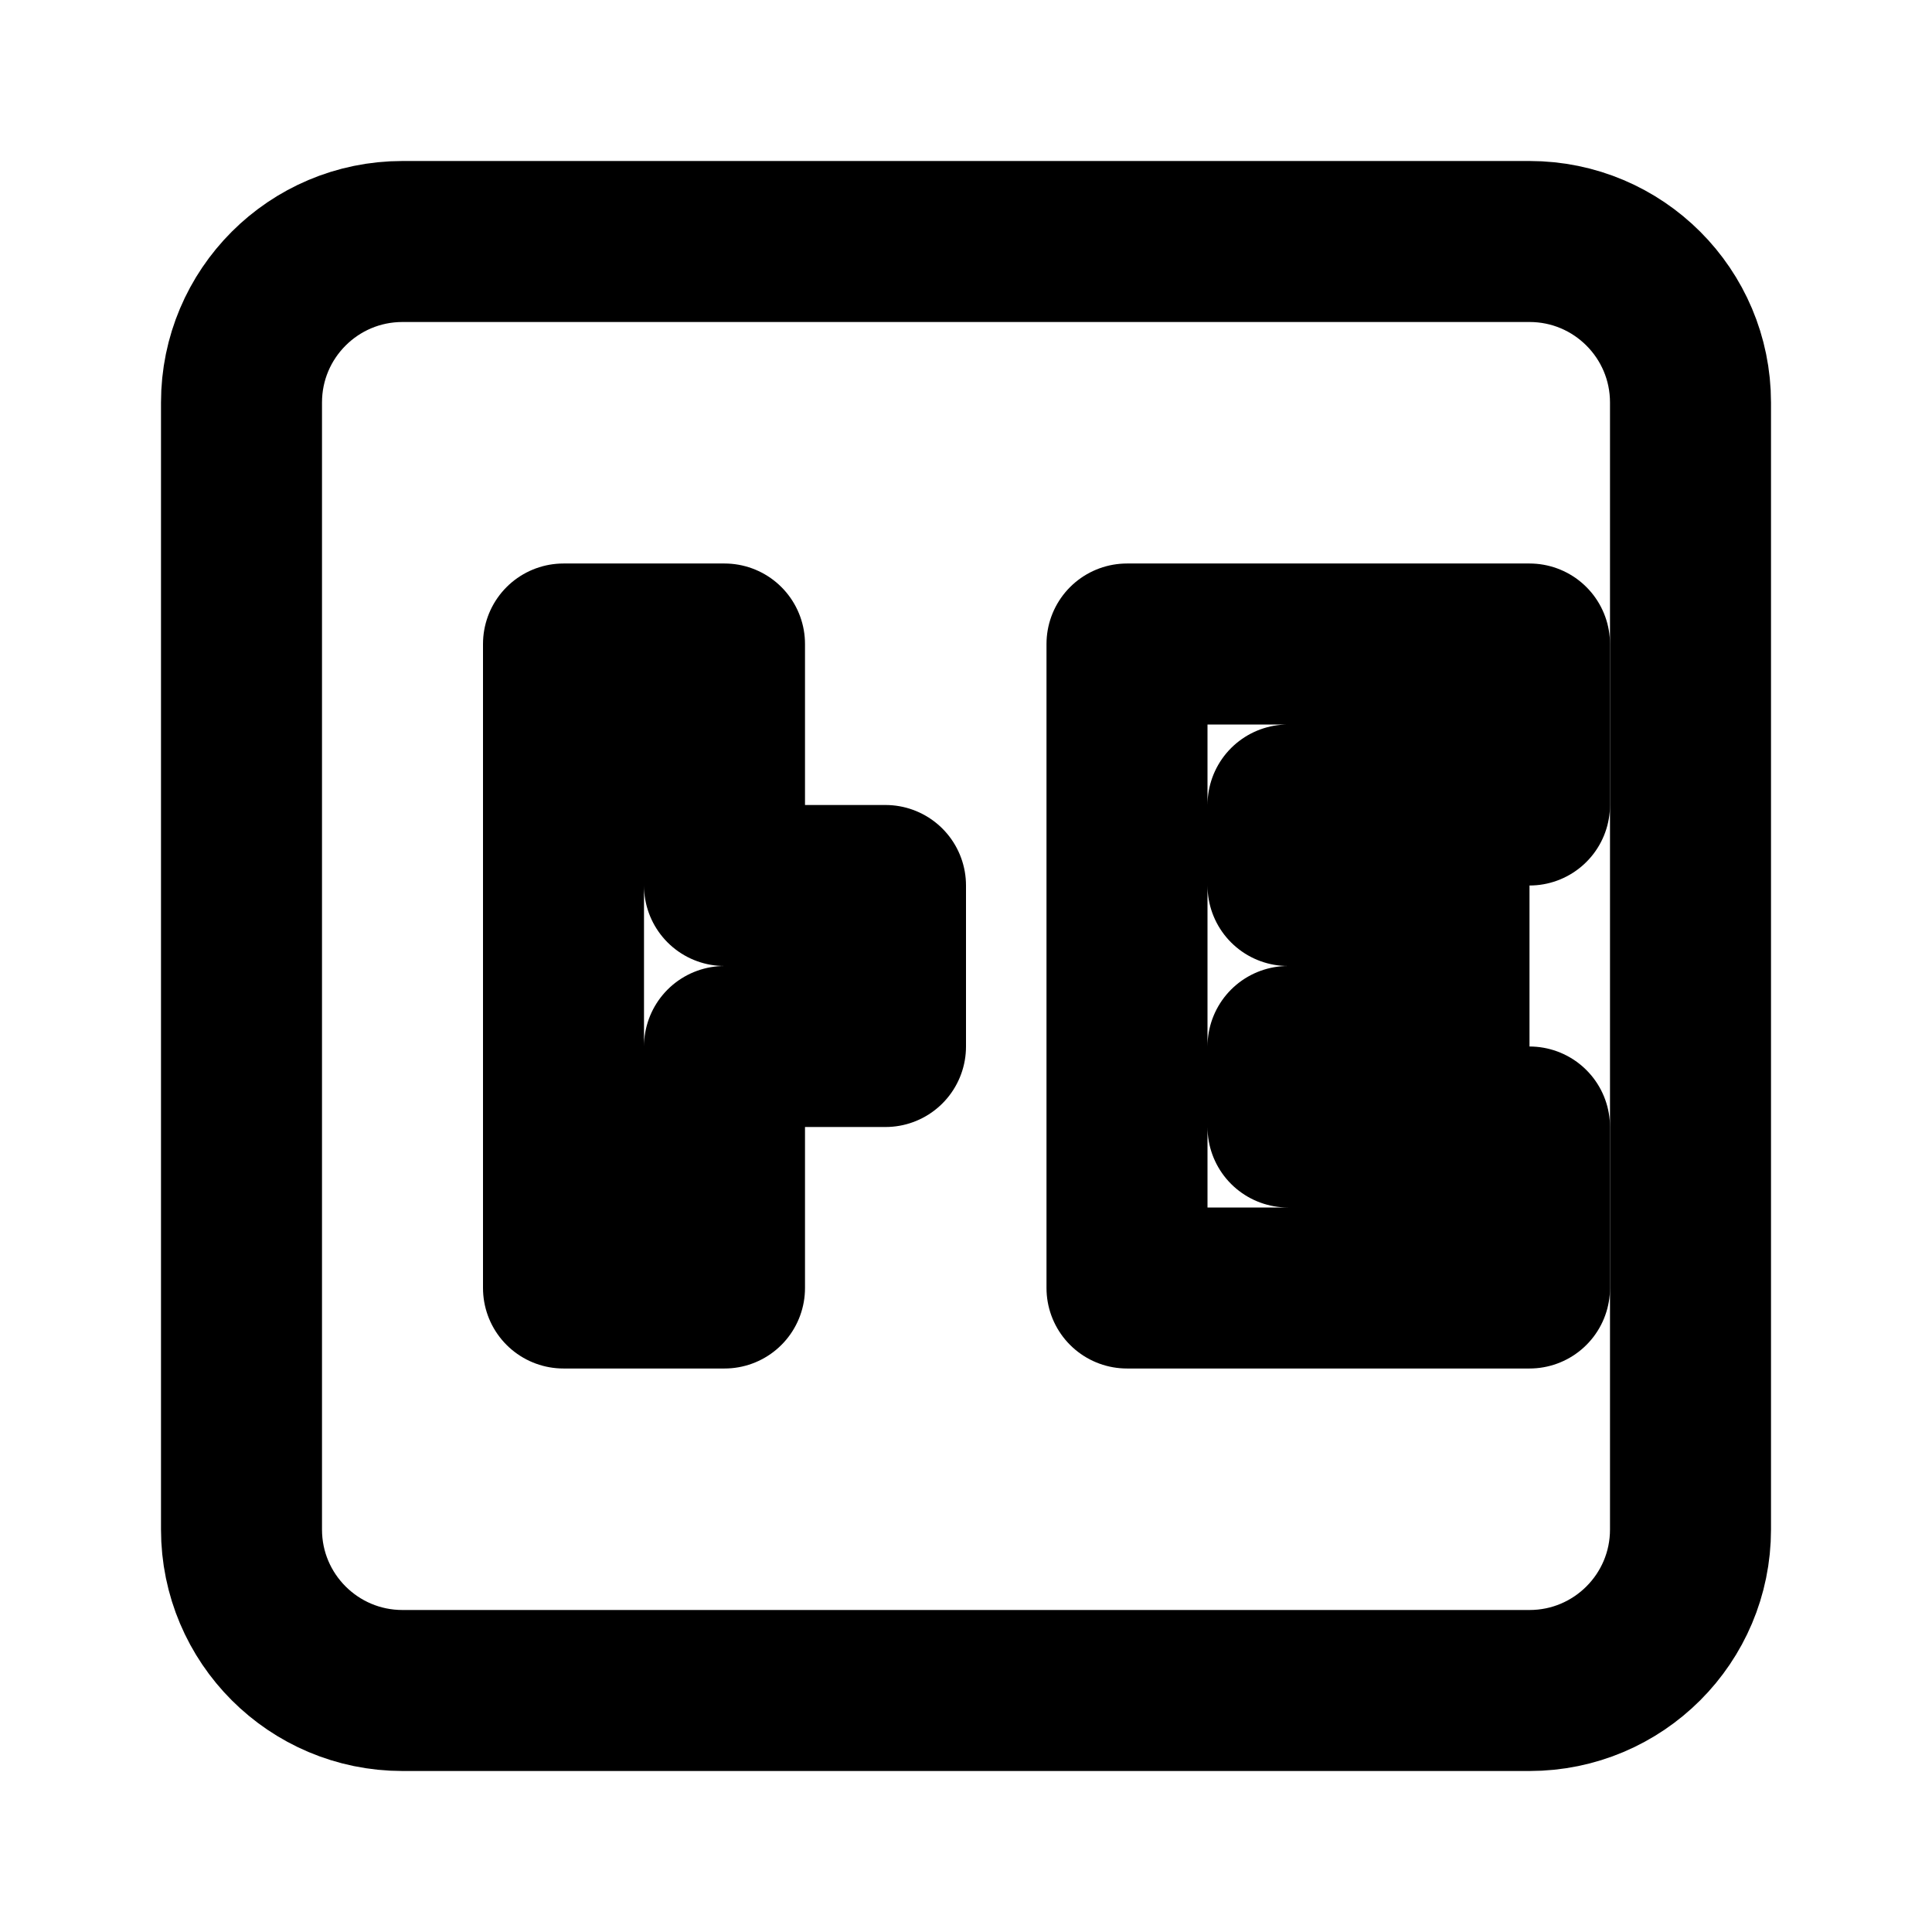
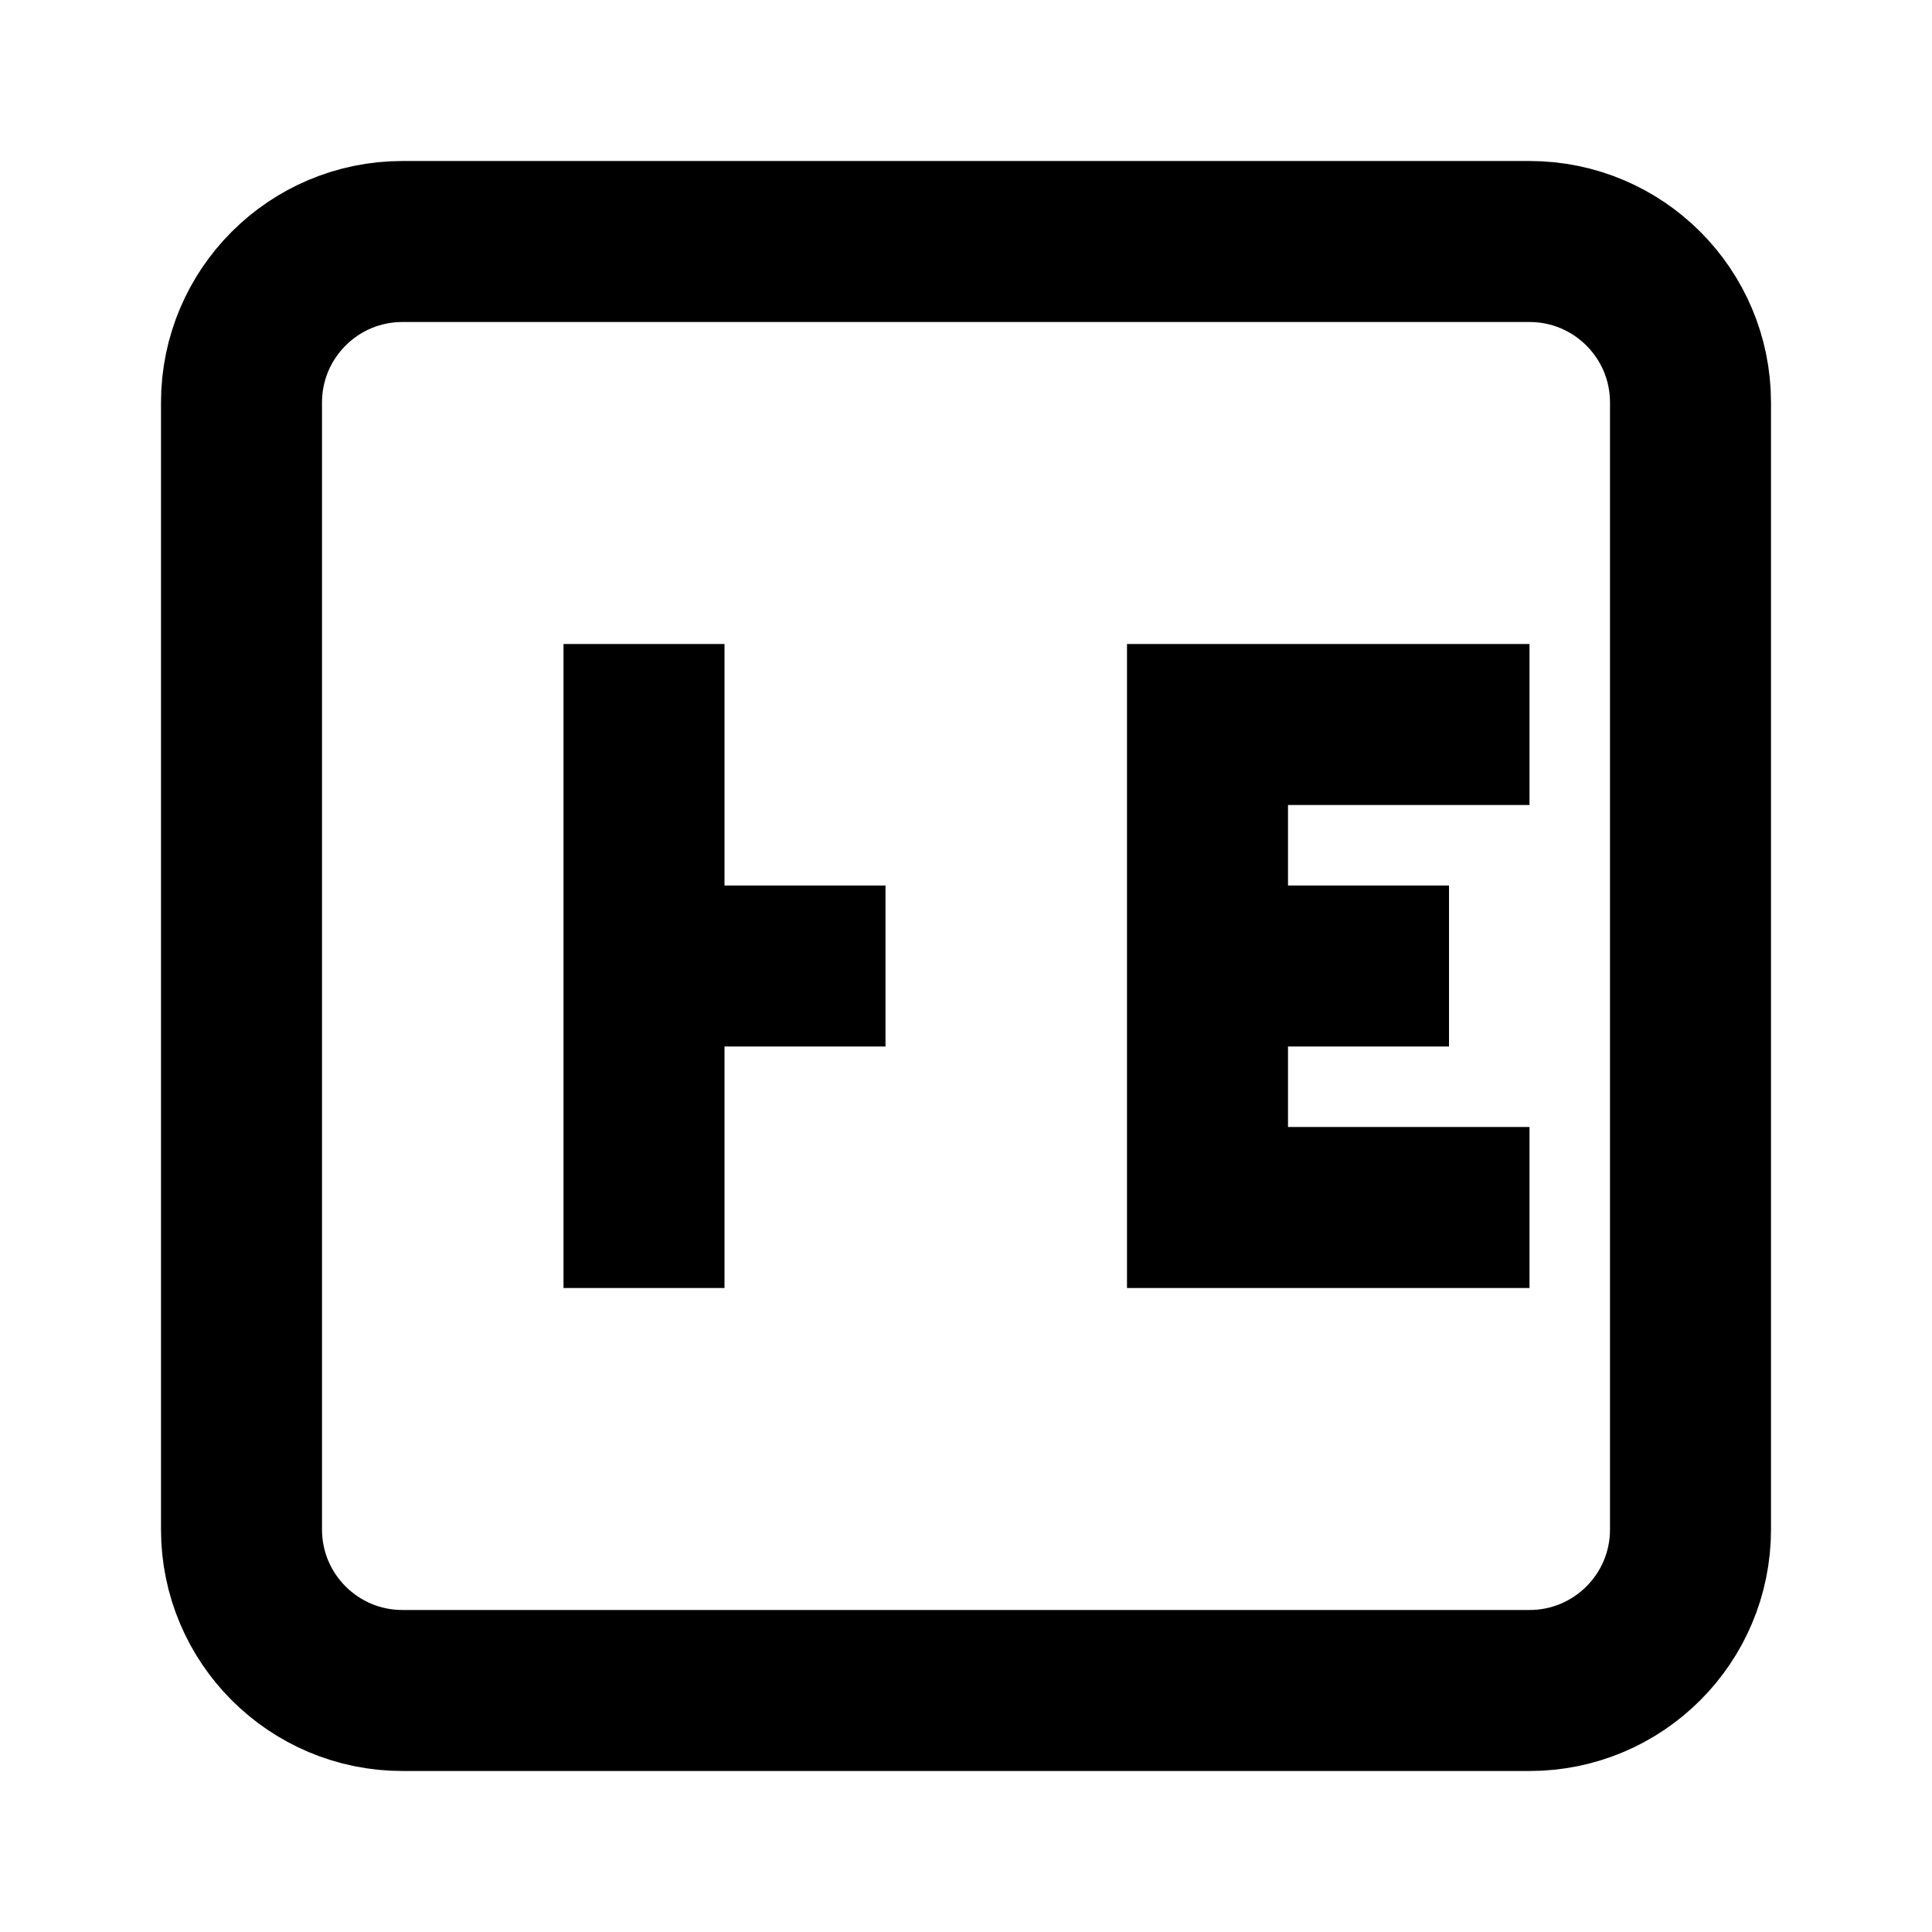
<svg xmlns="http://www.w3.org/2000/svg" viewBox="0 0 24 24" fill="none" stroke="currentColor" stroke-width="2" stroke-linecap="round" stroke-linejoin="round">
  <rect width="18" height="18" x="3" y="3" rx="2" />
-   <path d="M7 8v8h2v-3h2v-2H9V8H7zm7 0v8h5v-2h-3v-1h2v-2h-2v-1h3V8h-5z" />
+   <path d="M7 8v8h2v-3h2v-2H9V8H7zm7 0v8h5v-2h-3v-1h2v-2h-2v-1h3V8h-5z" fill="currentColor" stroke="none" />
</svg>
